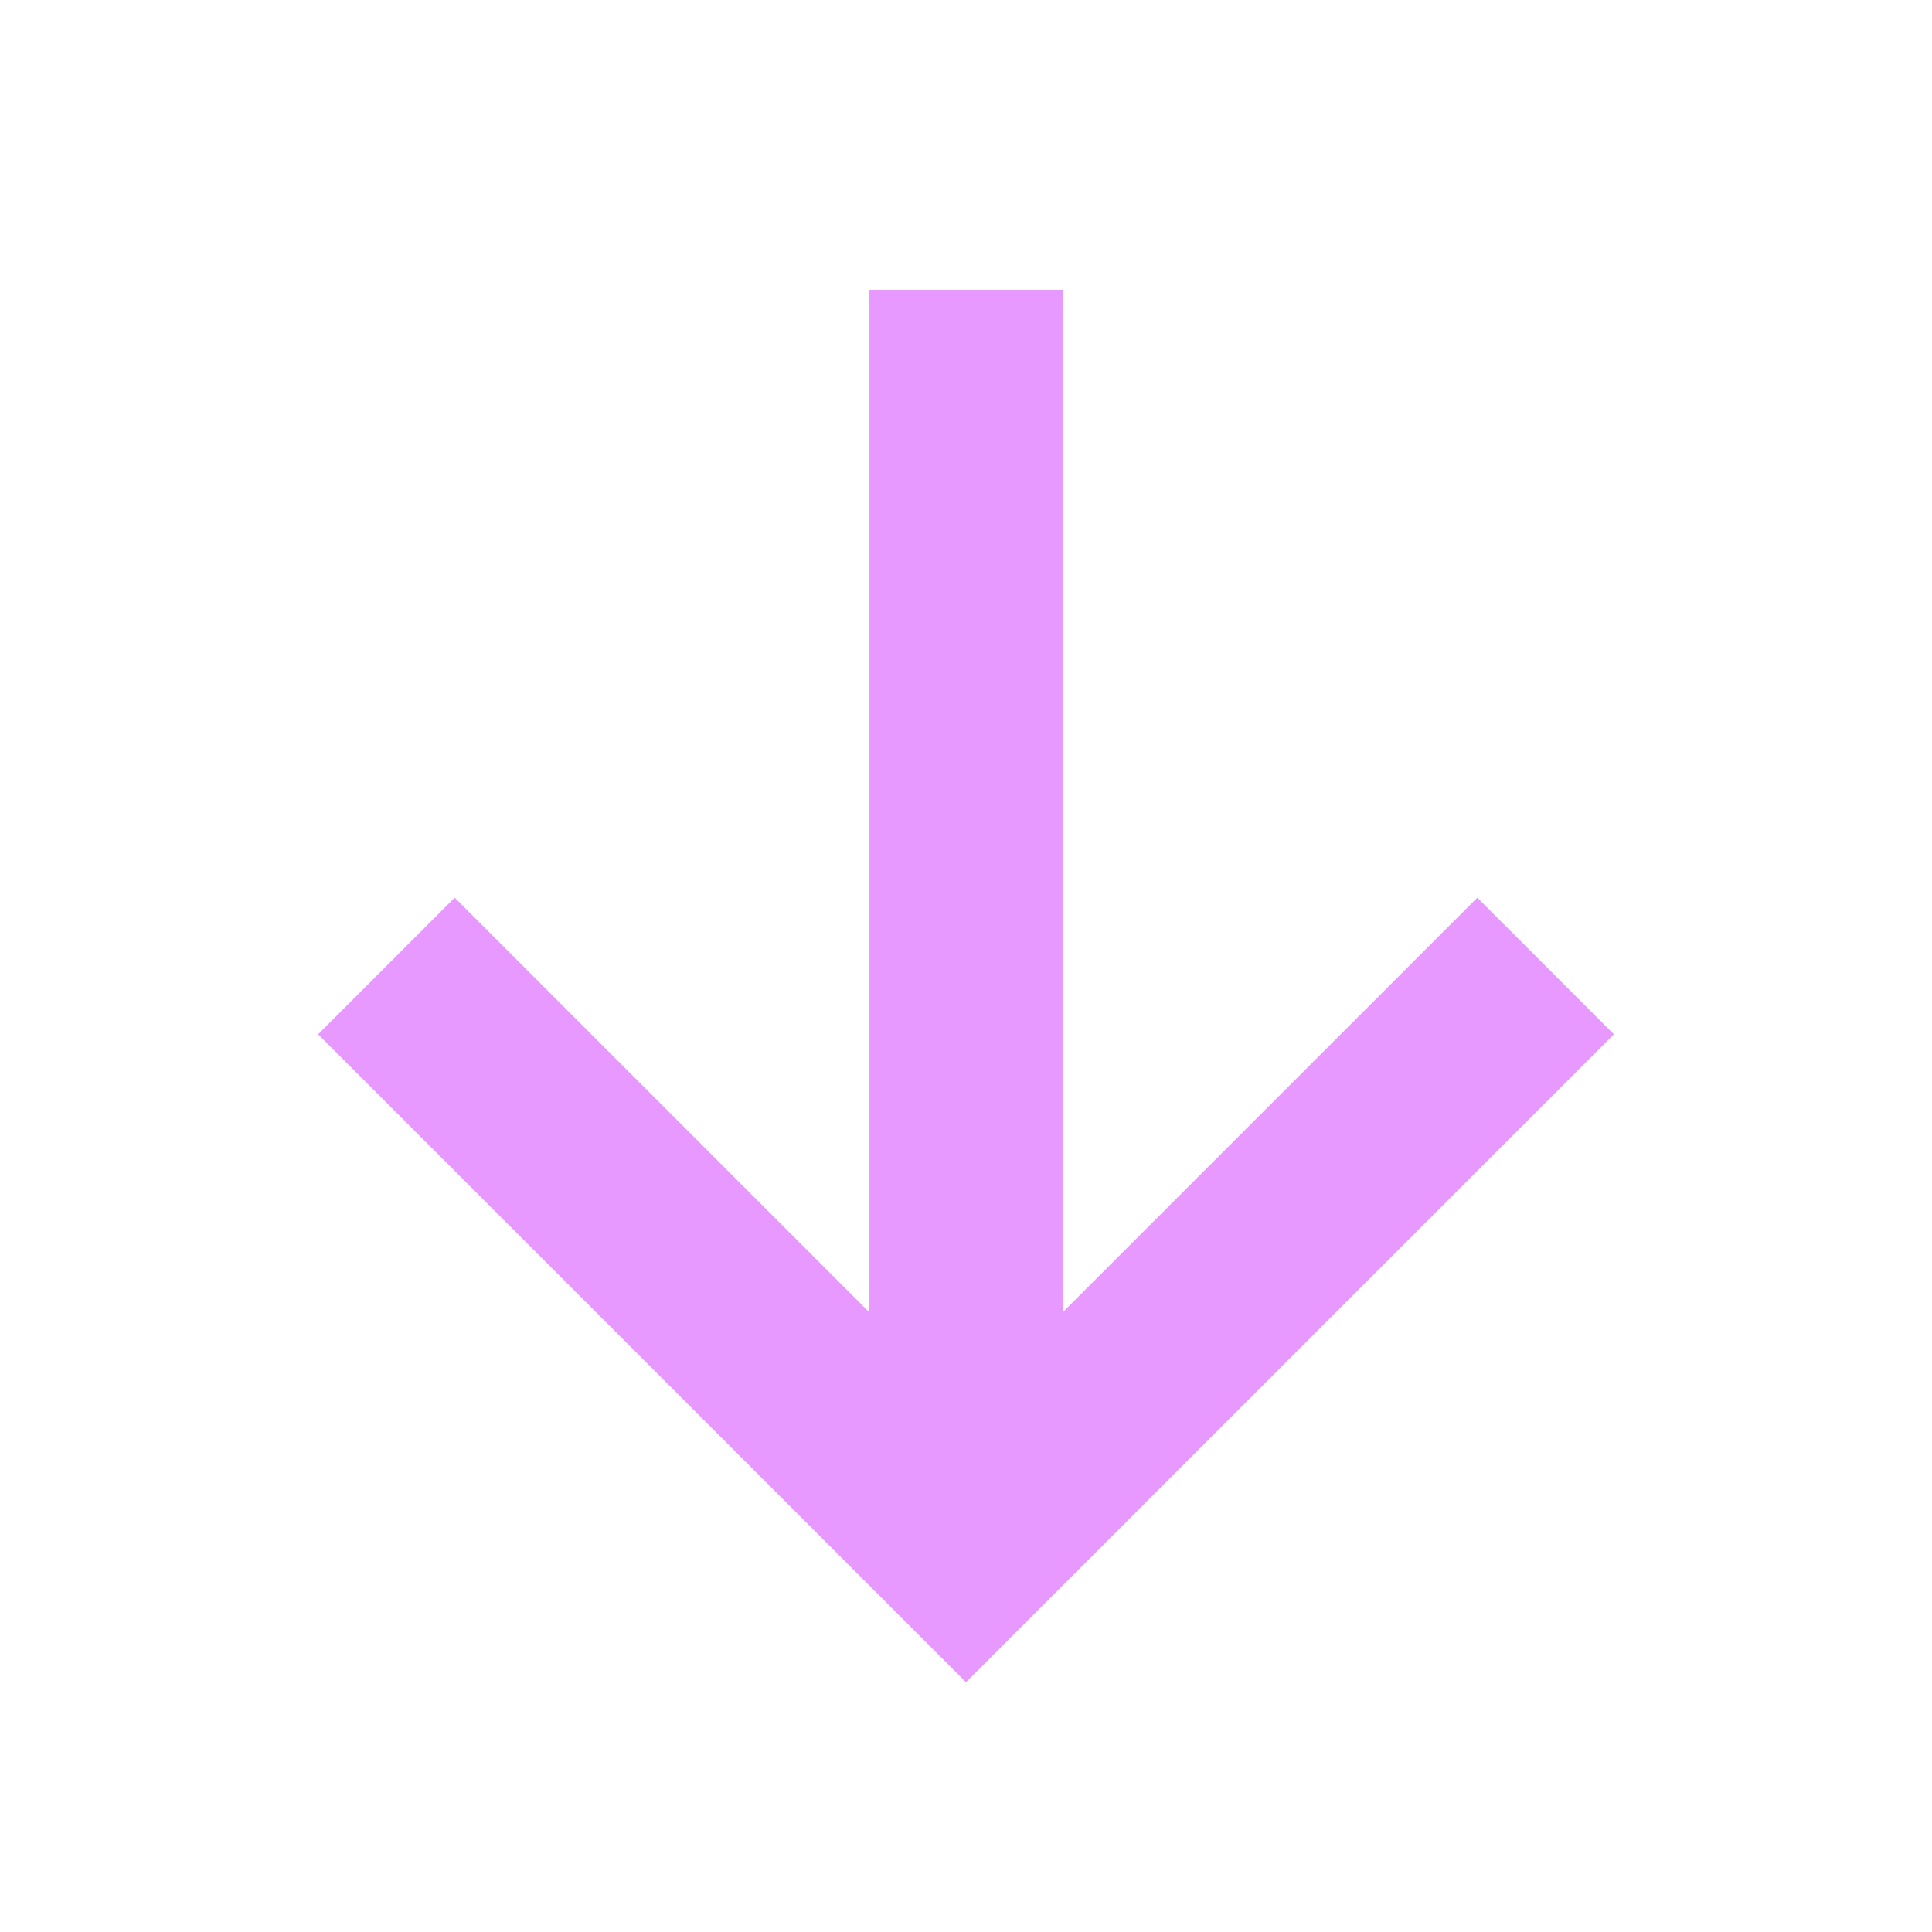
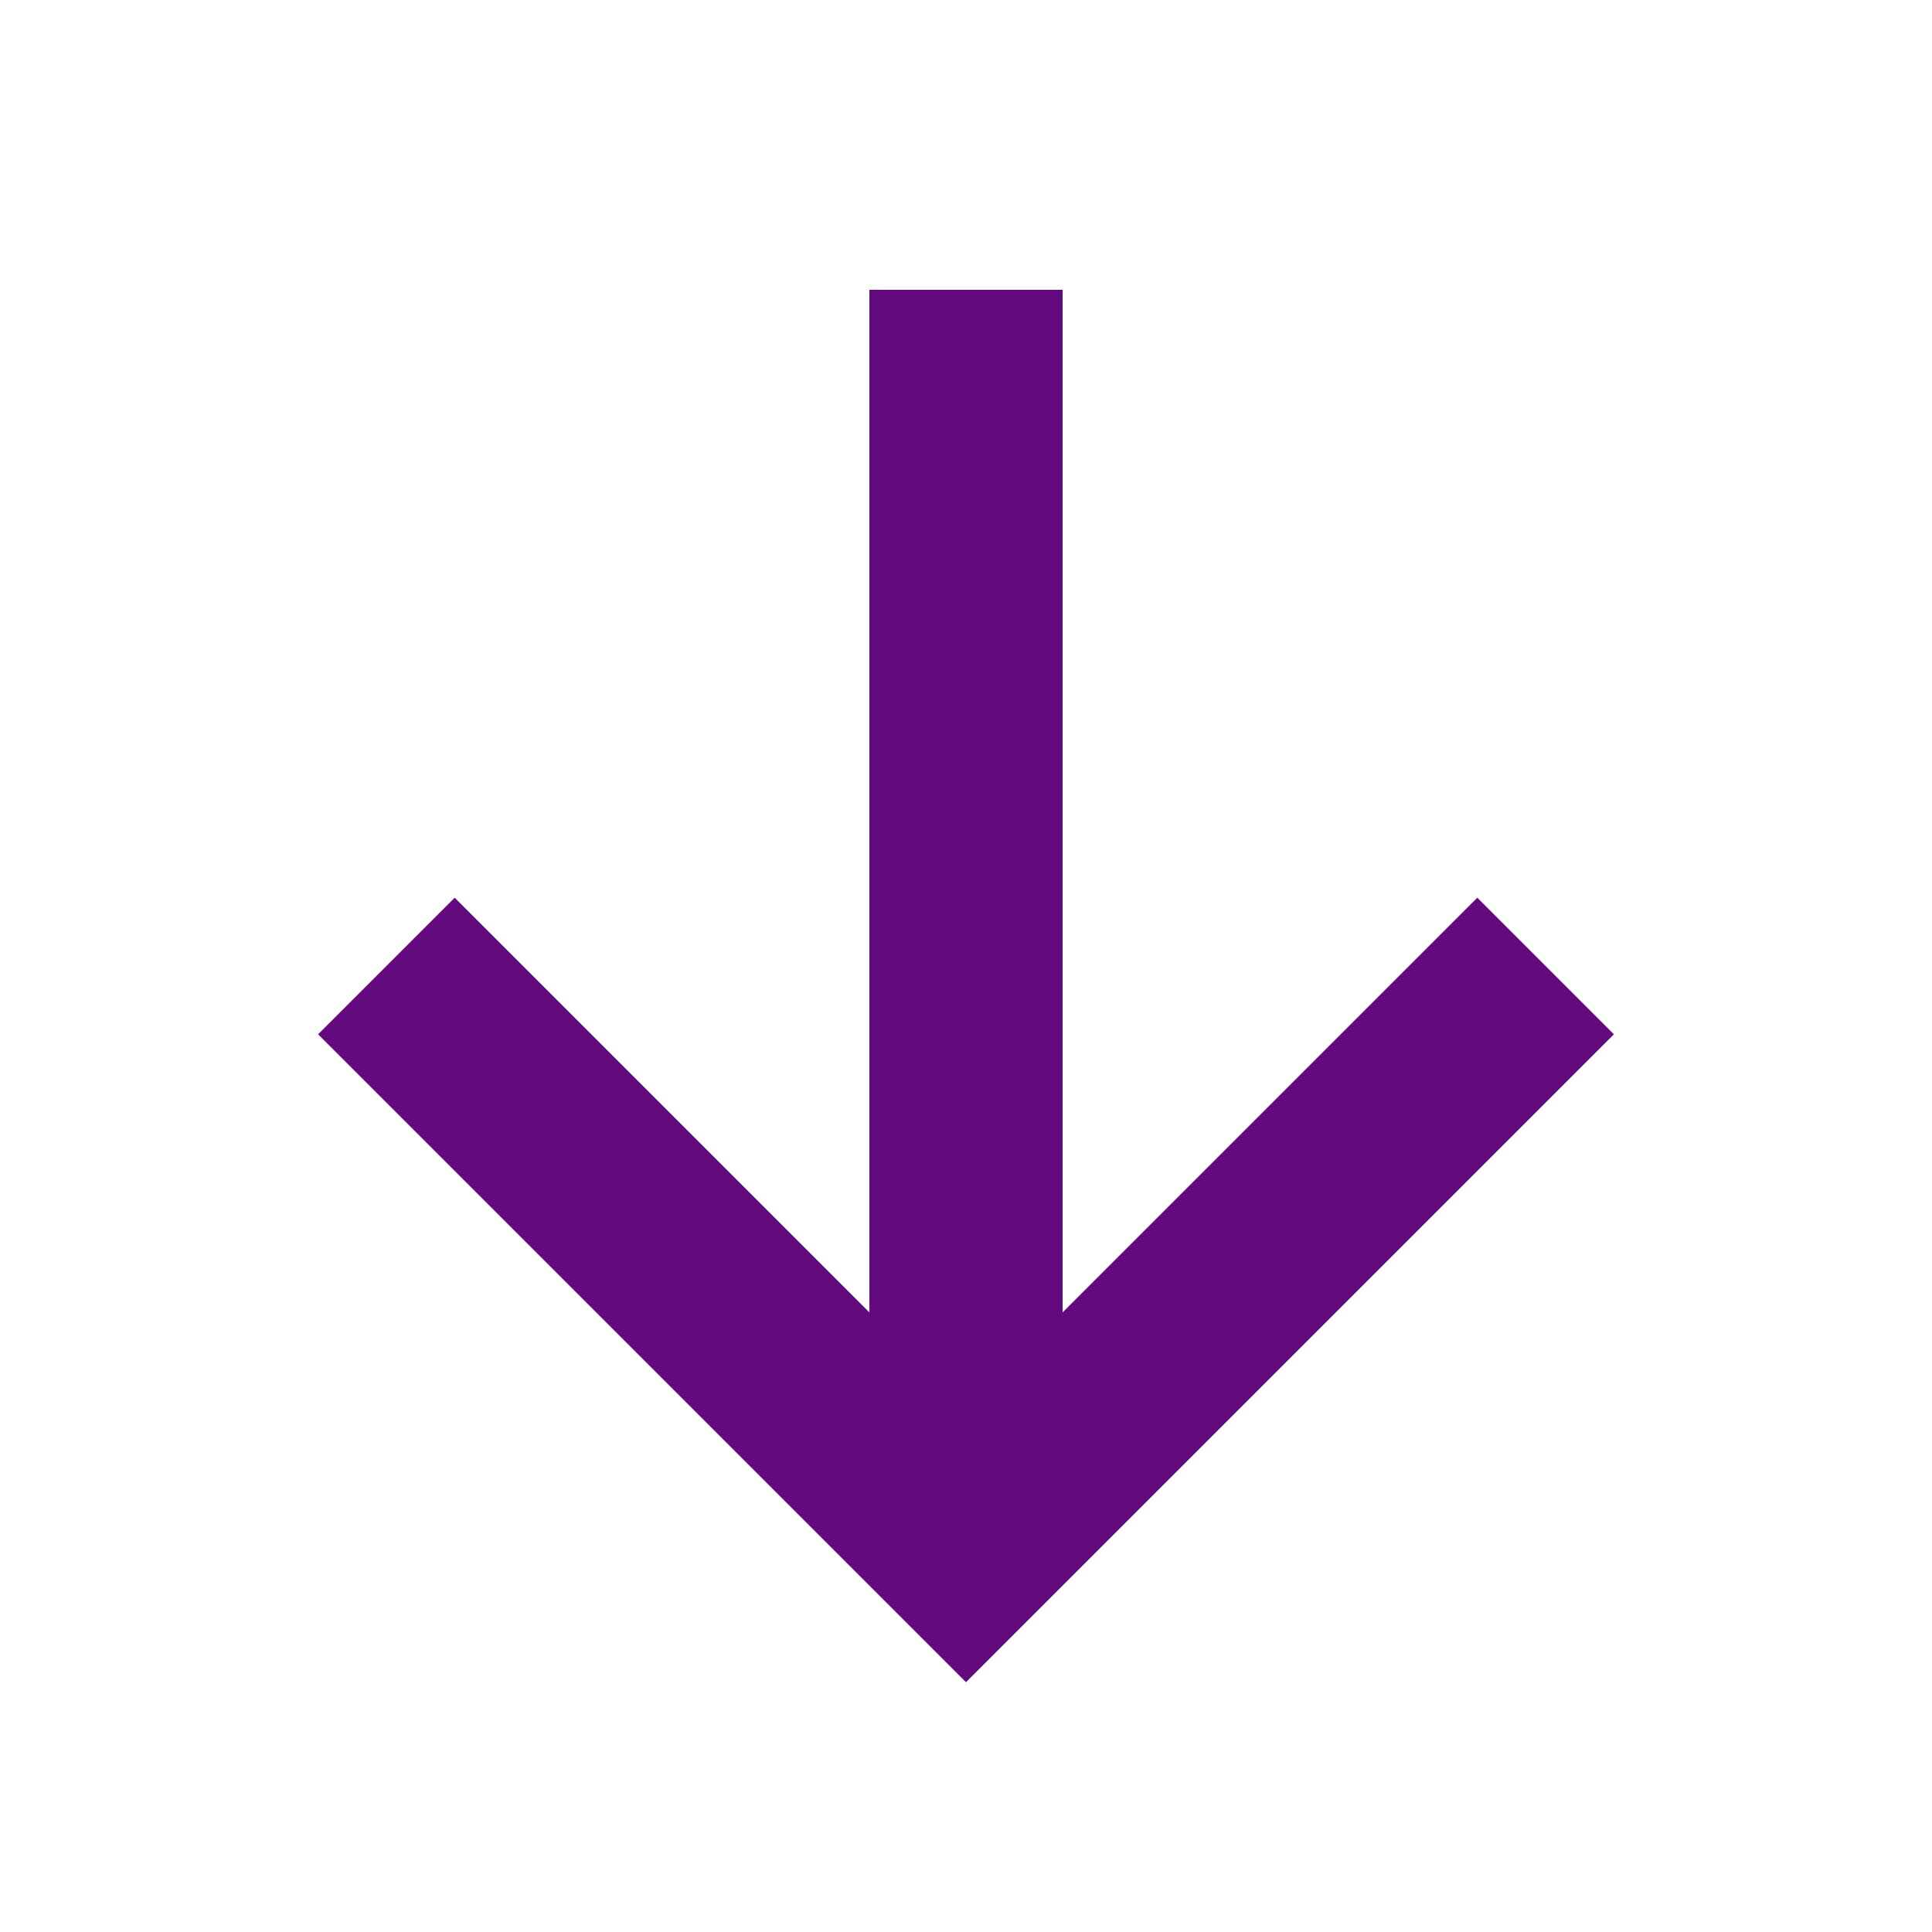
- <svg xmlns="http://www.w3.org/2000/svg" id="Layer_2" data-name="Layer 2" viewBox="0 0 100 100">
+ <svg xmlns="http://www.w3.org/2000/svg" id="Layer_1" data-name="Layer 1" viewBox="0 0 100 100">
  <defs>
    <style>
      .cls-1 {
        fill: none;
-         stroke: #e799ff;
+         stroke: #640a7f;
        stroke-miterlimit: 10;
        stroke-width: 10px;
      }
    </style>
  </defs>
  <line class="cls-1" x1="50" y1="80" x2="50" y2="15" />
  <polyline class="cls-1" points="80 50 50 80 20 50" />
</svg>
